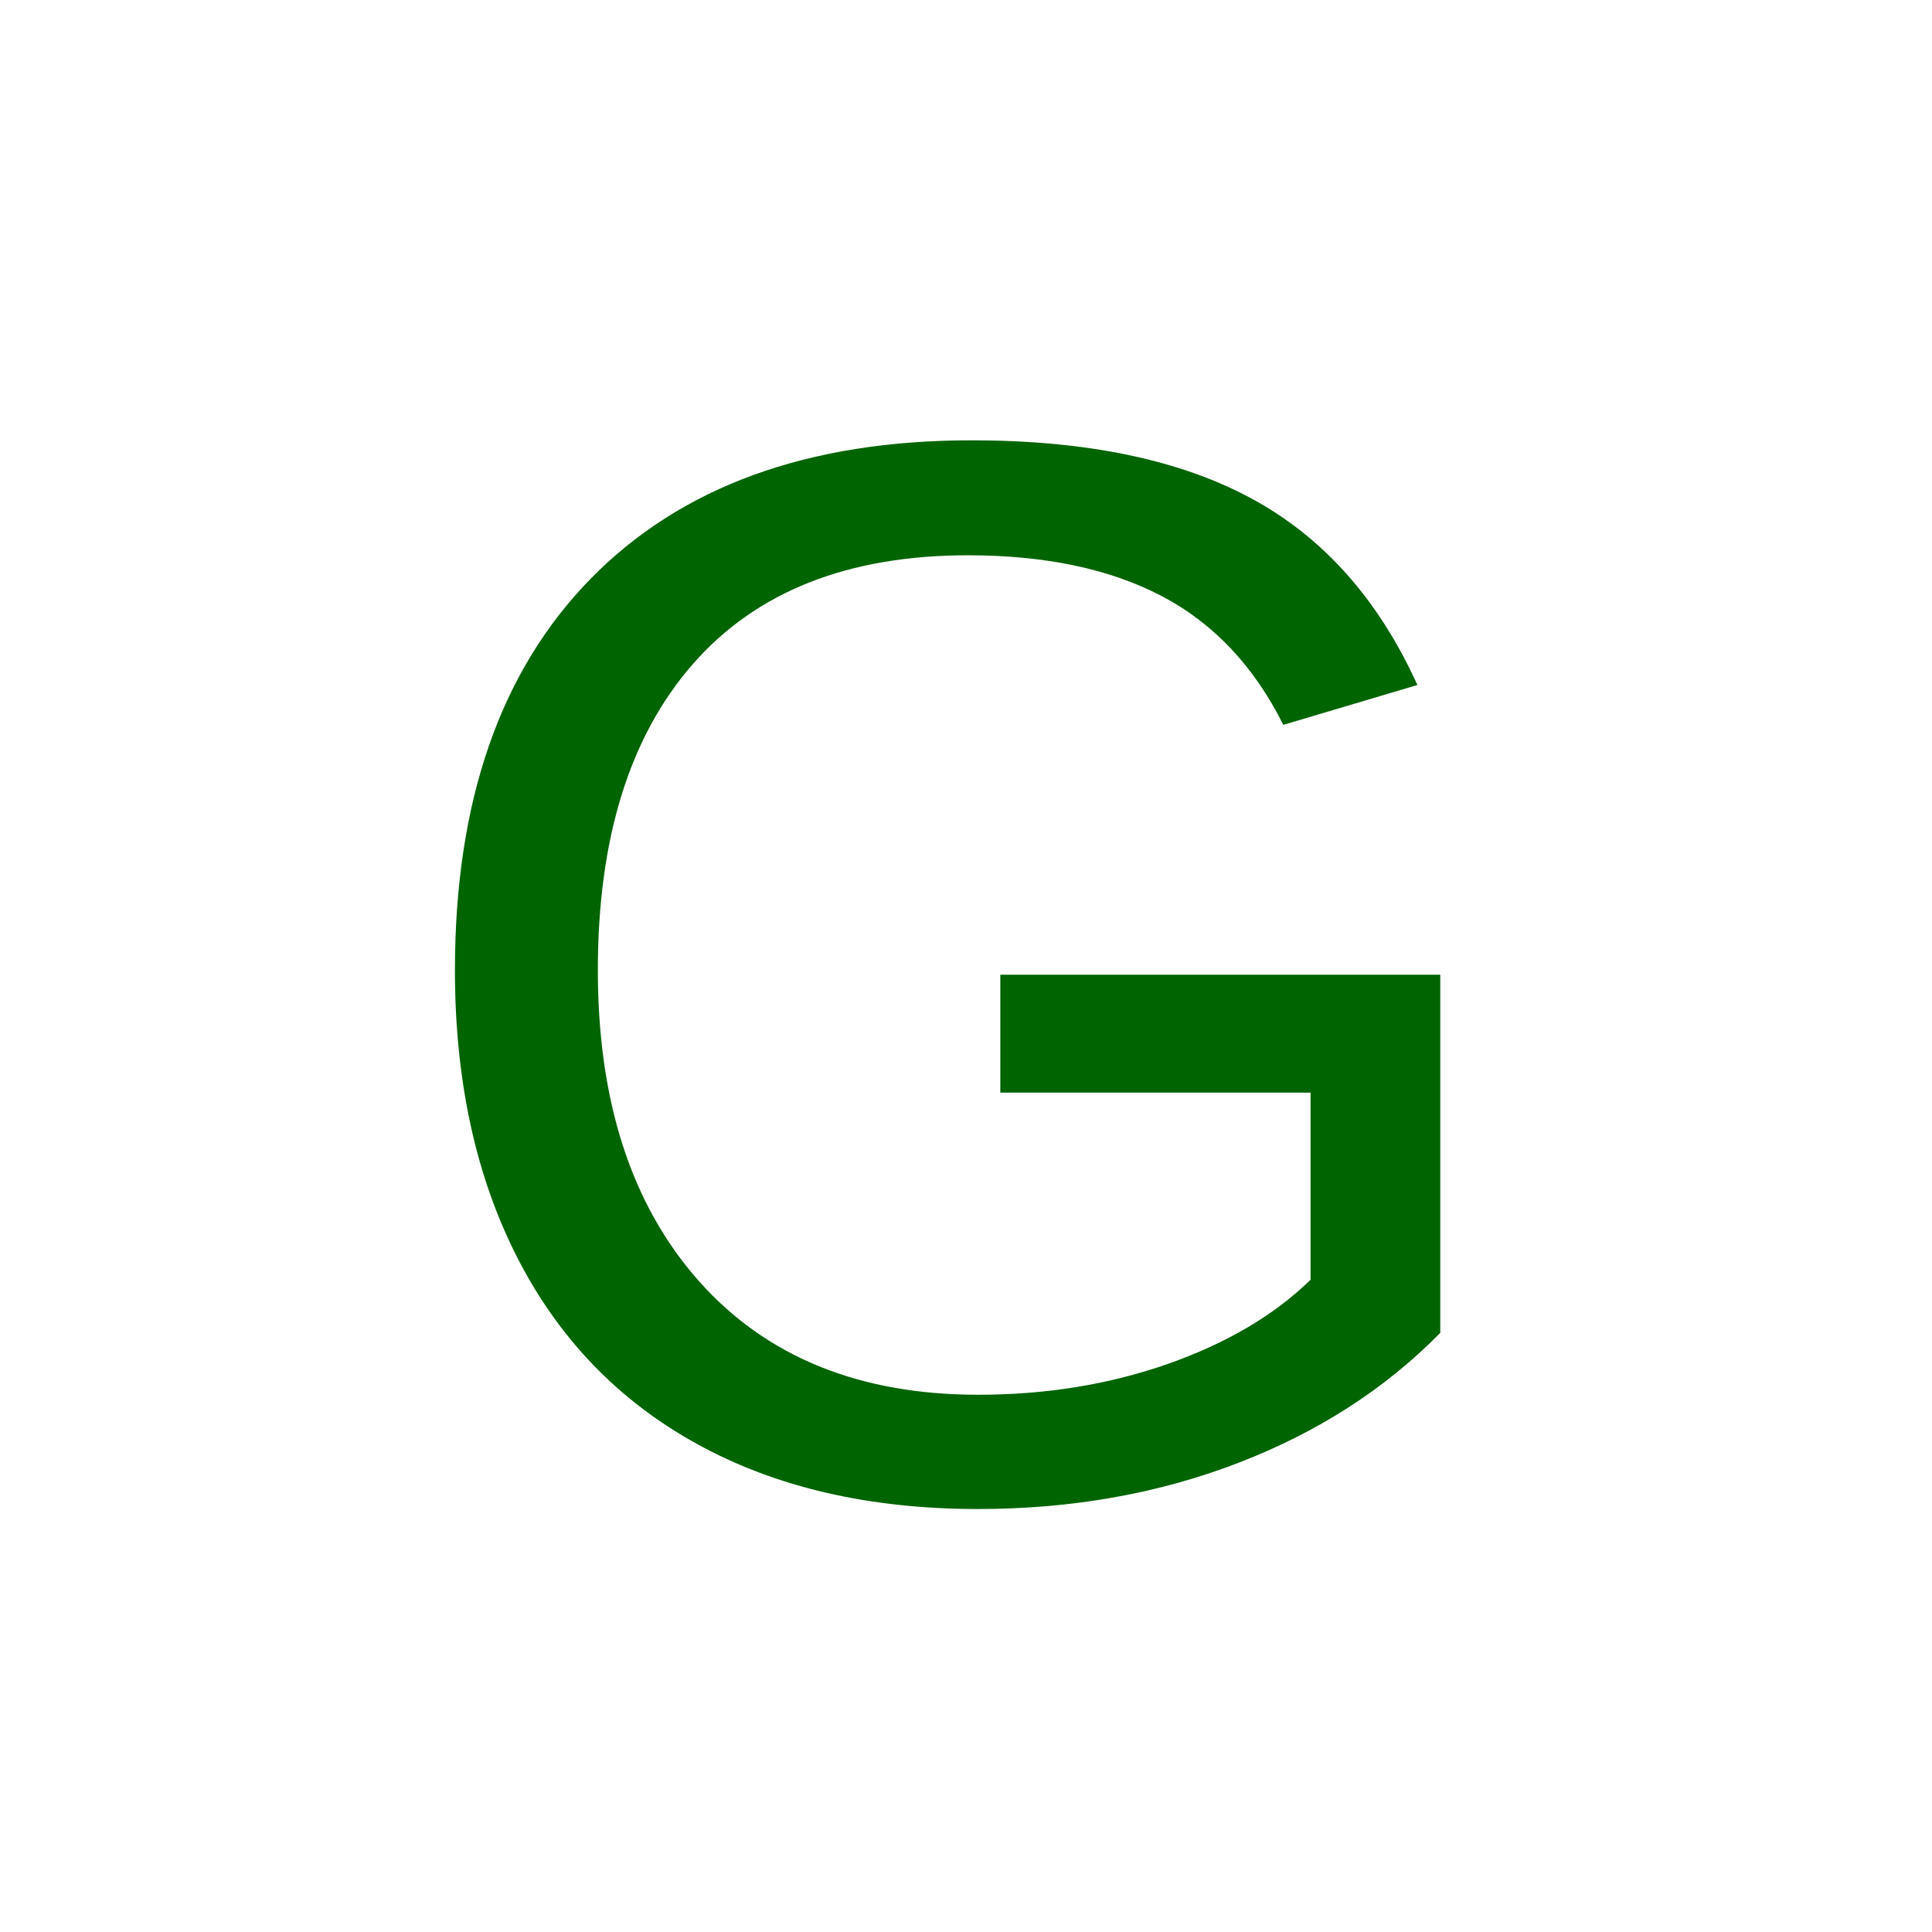
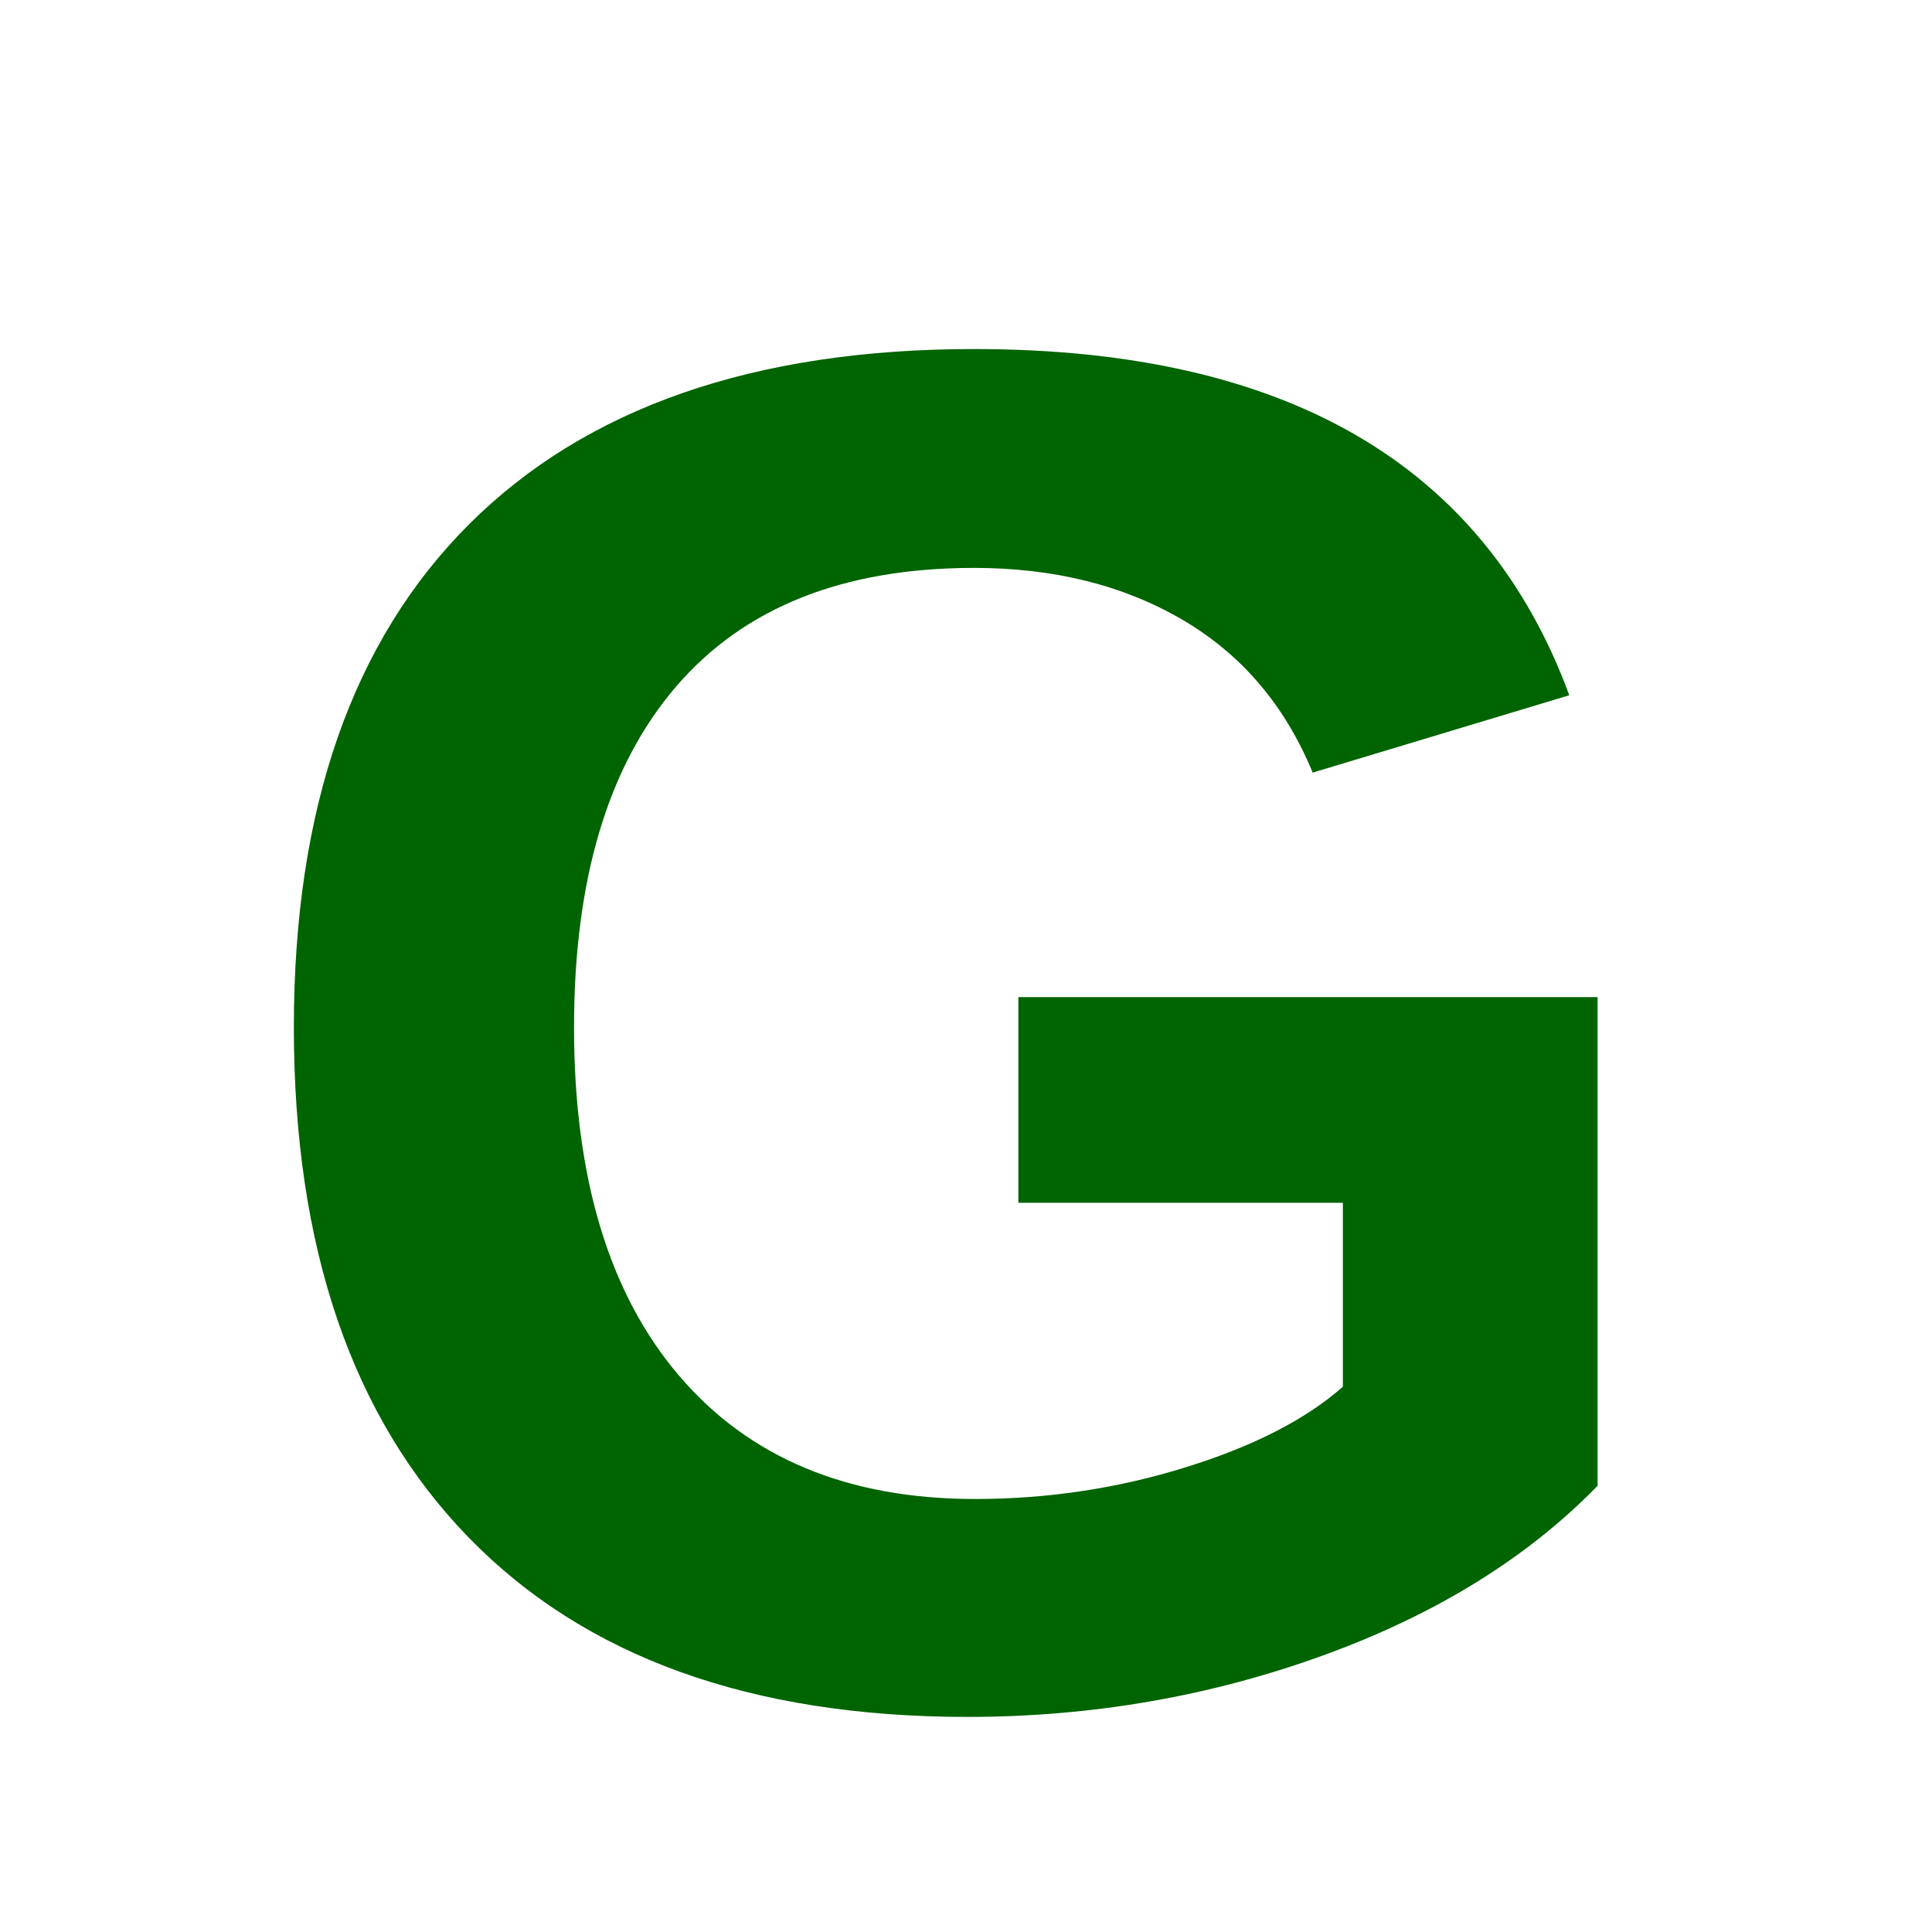
<svg xmlns="http://www.w3.org/2000/svg" width="256" height="256" viewBox="0 0 256 256">
-   <text x="50%" y="50%" text-anchor="middle" fill="#006400" font-size="200" font-family="Arial" dy=".35em">G</text>
+   <text x="128" y="225" text-anchor="middle" fill="#006400" font-size="256" font-family="Arial" font-weight="bold">G</text>
</svg>
